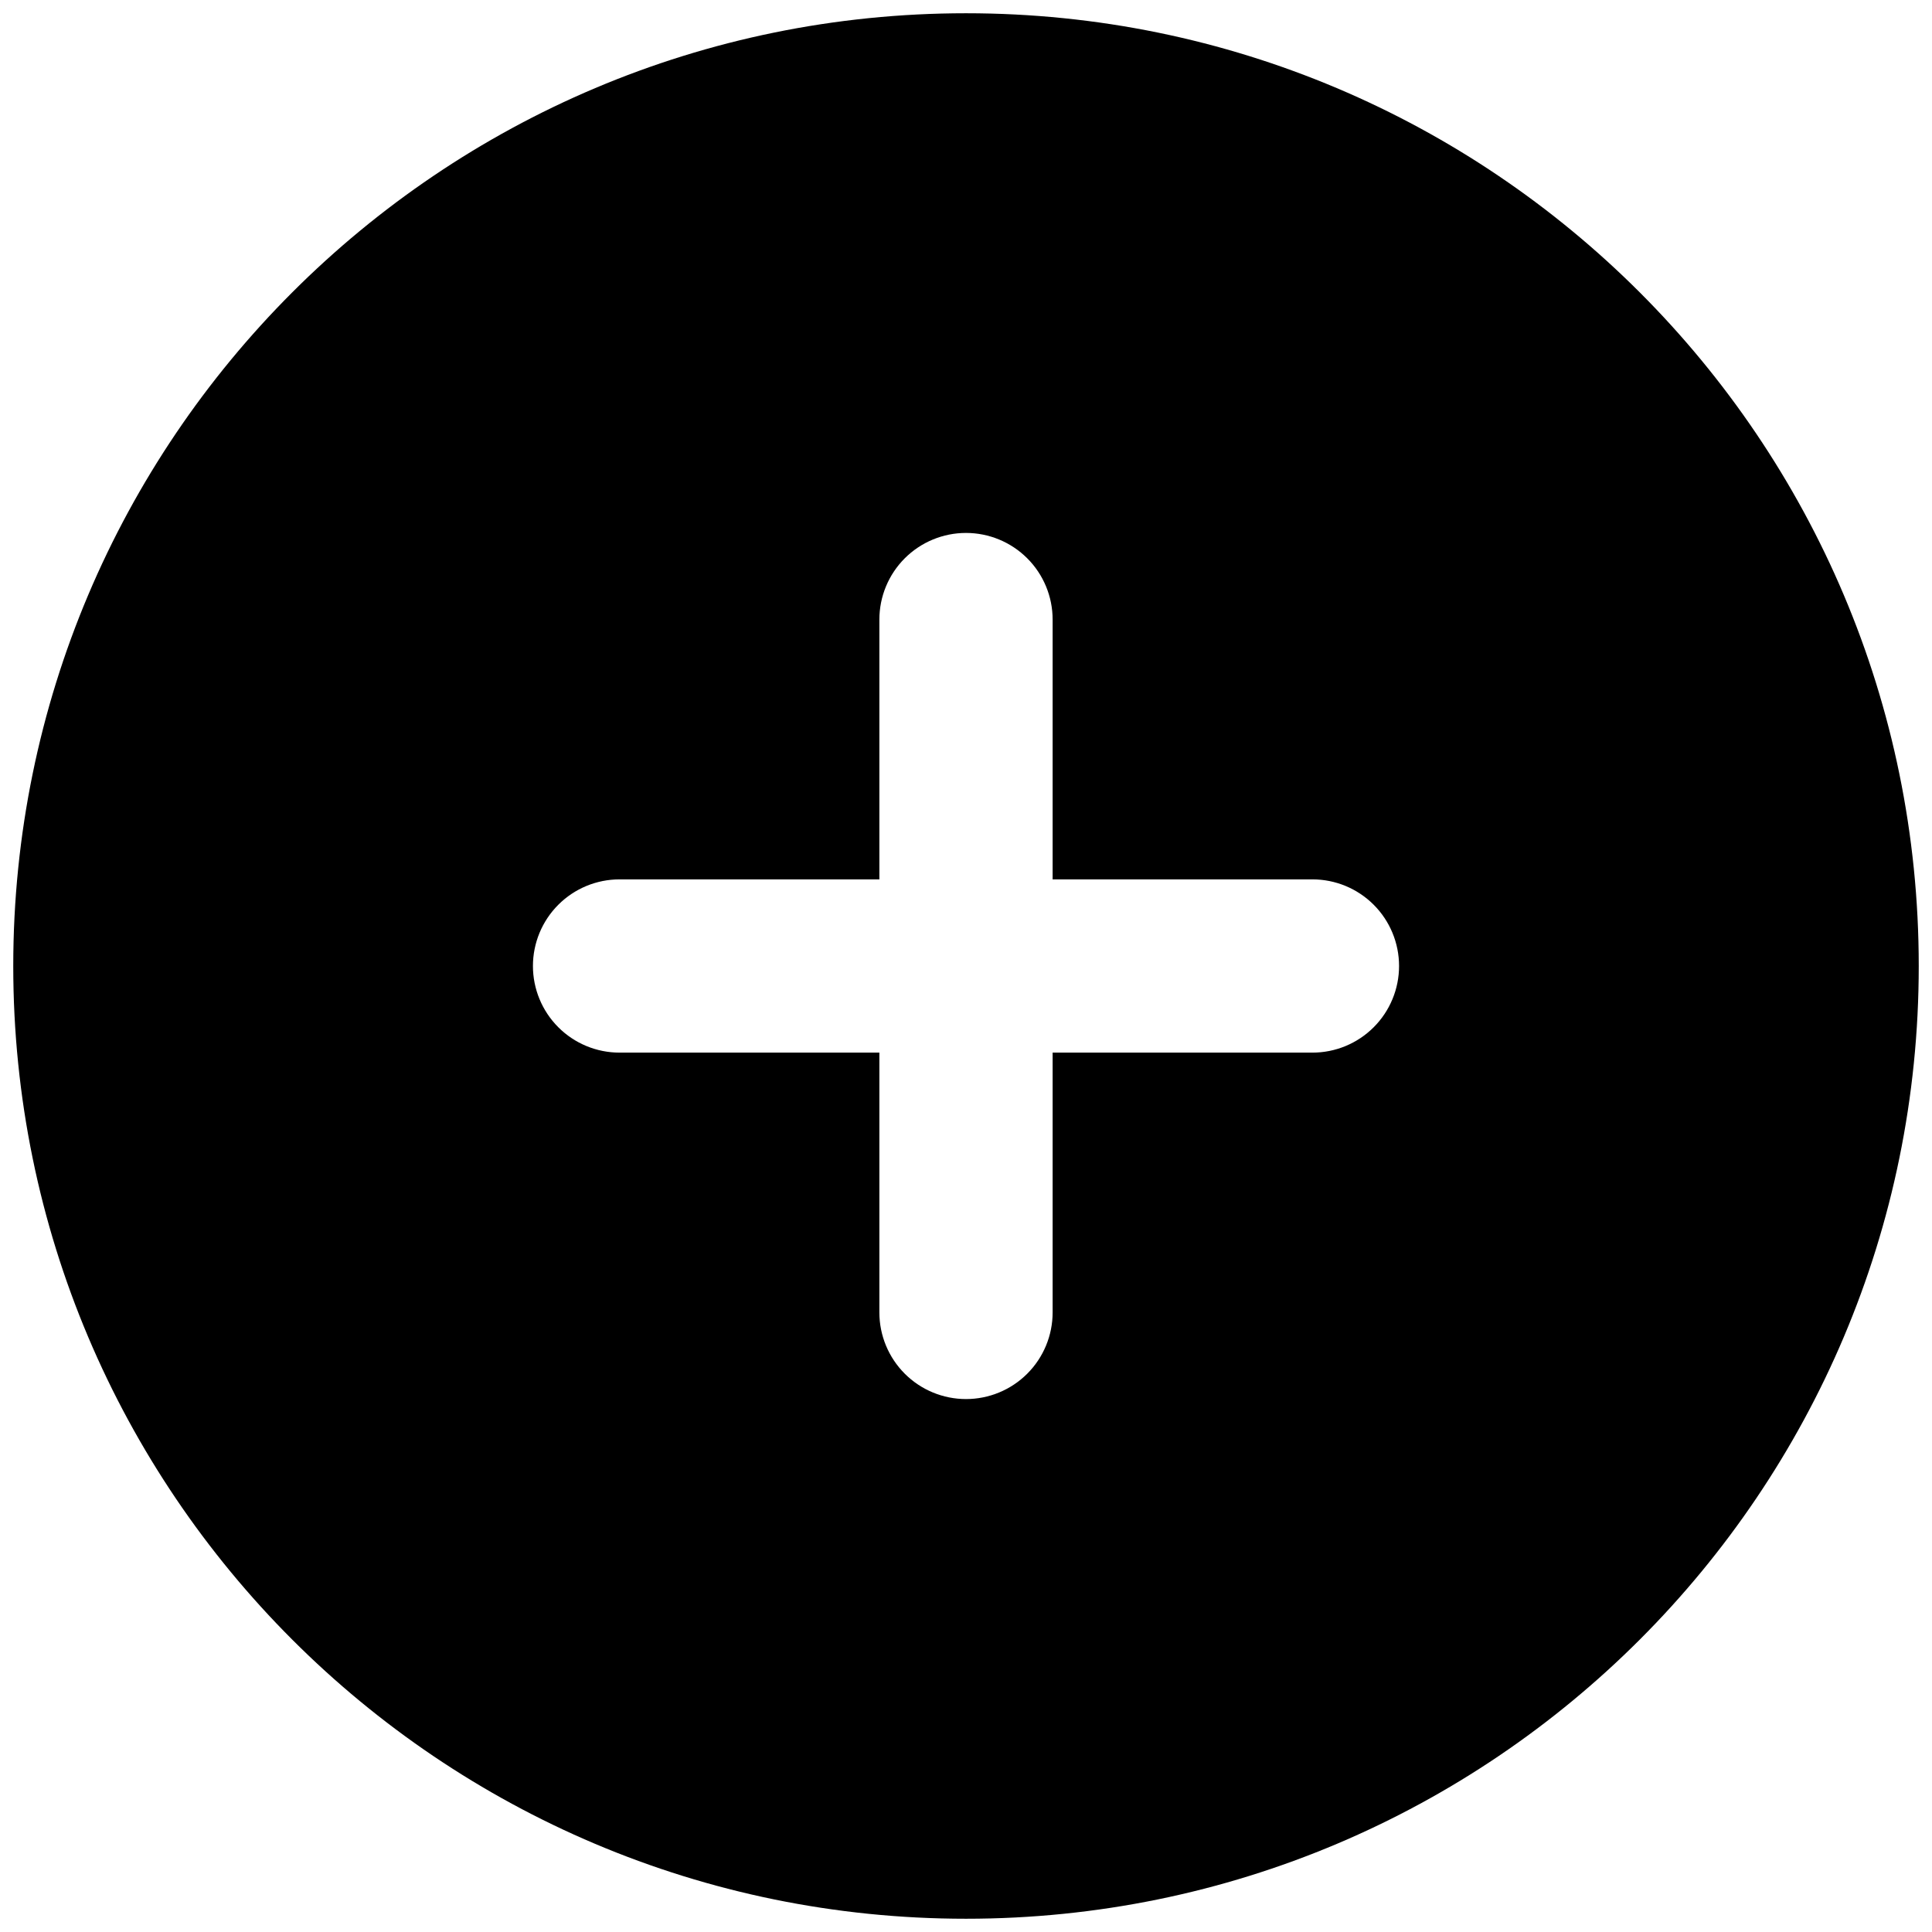
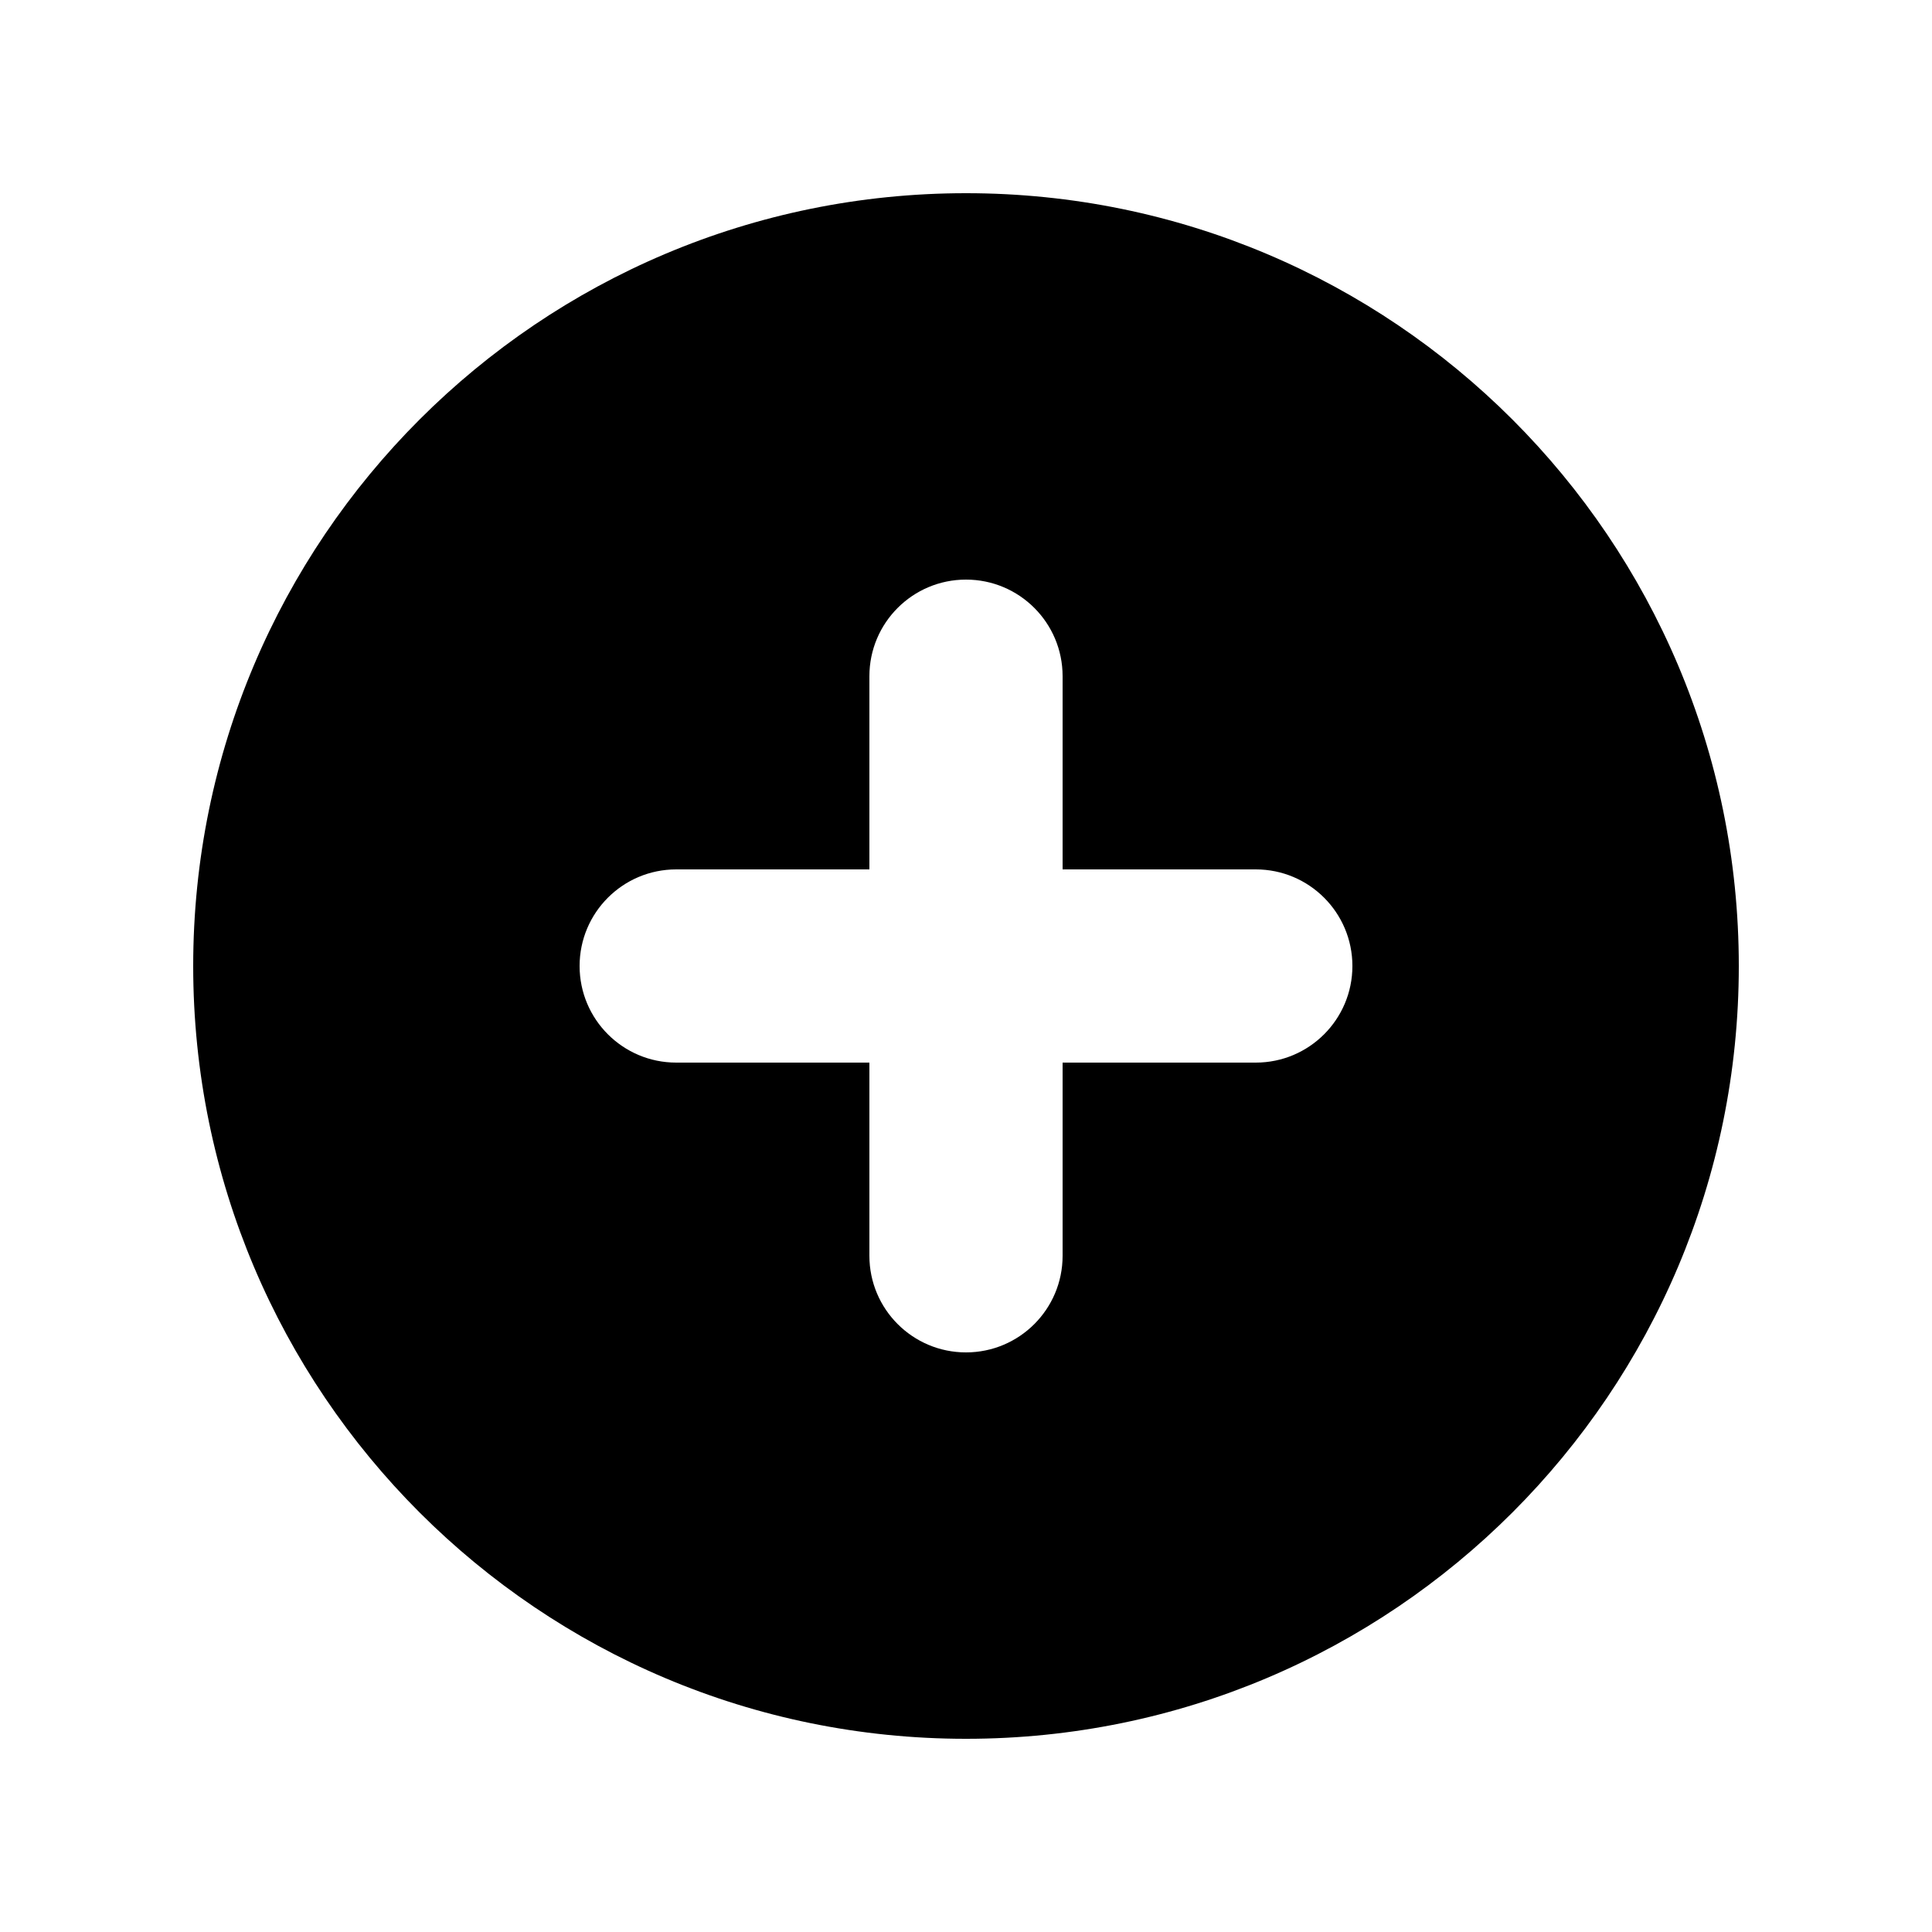
- <svg xmlns="http://www.w3.org/2000/svg" width="79" height="79" viewBox="0 0 79 79" fill="none">
-   <path fill-rule="evenodd" clip-rule="evenodd" d="M39.5 0.542C17.985 0.542 0.542 17.984 0.542 39.5C0.542 61.016 17.985 78.458 39.5 78.458C61.016 78.458 78.458 61.016 78.458 39.5C78.458 17.984 61.016 0.542 39.5 0.542ZM43.042 53.667C43.042 54.606 42.669 55.507 42.004 56.171C41.34 56.835 40.439 57.208 39.5 57.208C38.561 57.208 37.66 56.835 36.996 56.171C36.332 55.507 35.958 54.606 35.958 53.667V43.042H25.333C24.394 43.042 23.493 42.669 22.829 42.004C22.165 41.34 21.792 40.439 21.792 39.5C21.792 38.561 22.165 37.66 22.829 36.996C23.493 36.331 24.394 35.958 25.333 35.958H35.958V25.333C35.958 24.394 36.332 23.493 36.996 22.829C37.66 22.165 38.561 21.792 39.5 21.792C40.439 21.792 41.34 22.165 42.004 22.829C42.669 23.493 43.042 24.394 43.042 25.333V35.958H53.667C54.606 35.958 55.507 36.331 56.171 36.996C56.835 37.66 57.208 38.561 57.208 39.5C57.208 40.439 56.835 41.34 56.171 42.004C55.507 42.669 54.606 43.042 53.667 43.042H43.042V53.667Z" fill="black" />
+ <svg xmlns="http://www.w3.org/2000/svg" class="h-5 w-5" viewBox="0 0 20 20" fill="currentColor">
+   <path fill-rule="evenodd" d="M10 18a8 8 0 100-16 8 8 0 000 16zm1-11a1 1 0 10-2 0v2H7a1 1 0 100 2h2v2a1 1 0 102 0v-2h2a1 1 0 100-2h-2V7z" clip-rule="evenodd" />
</svg>
